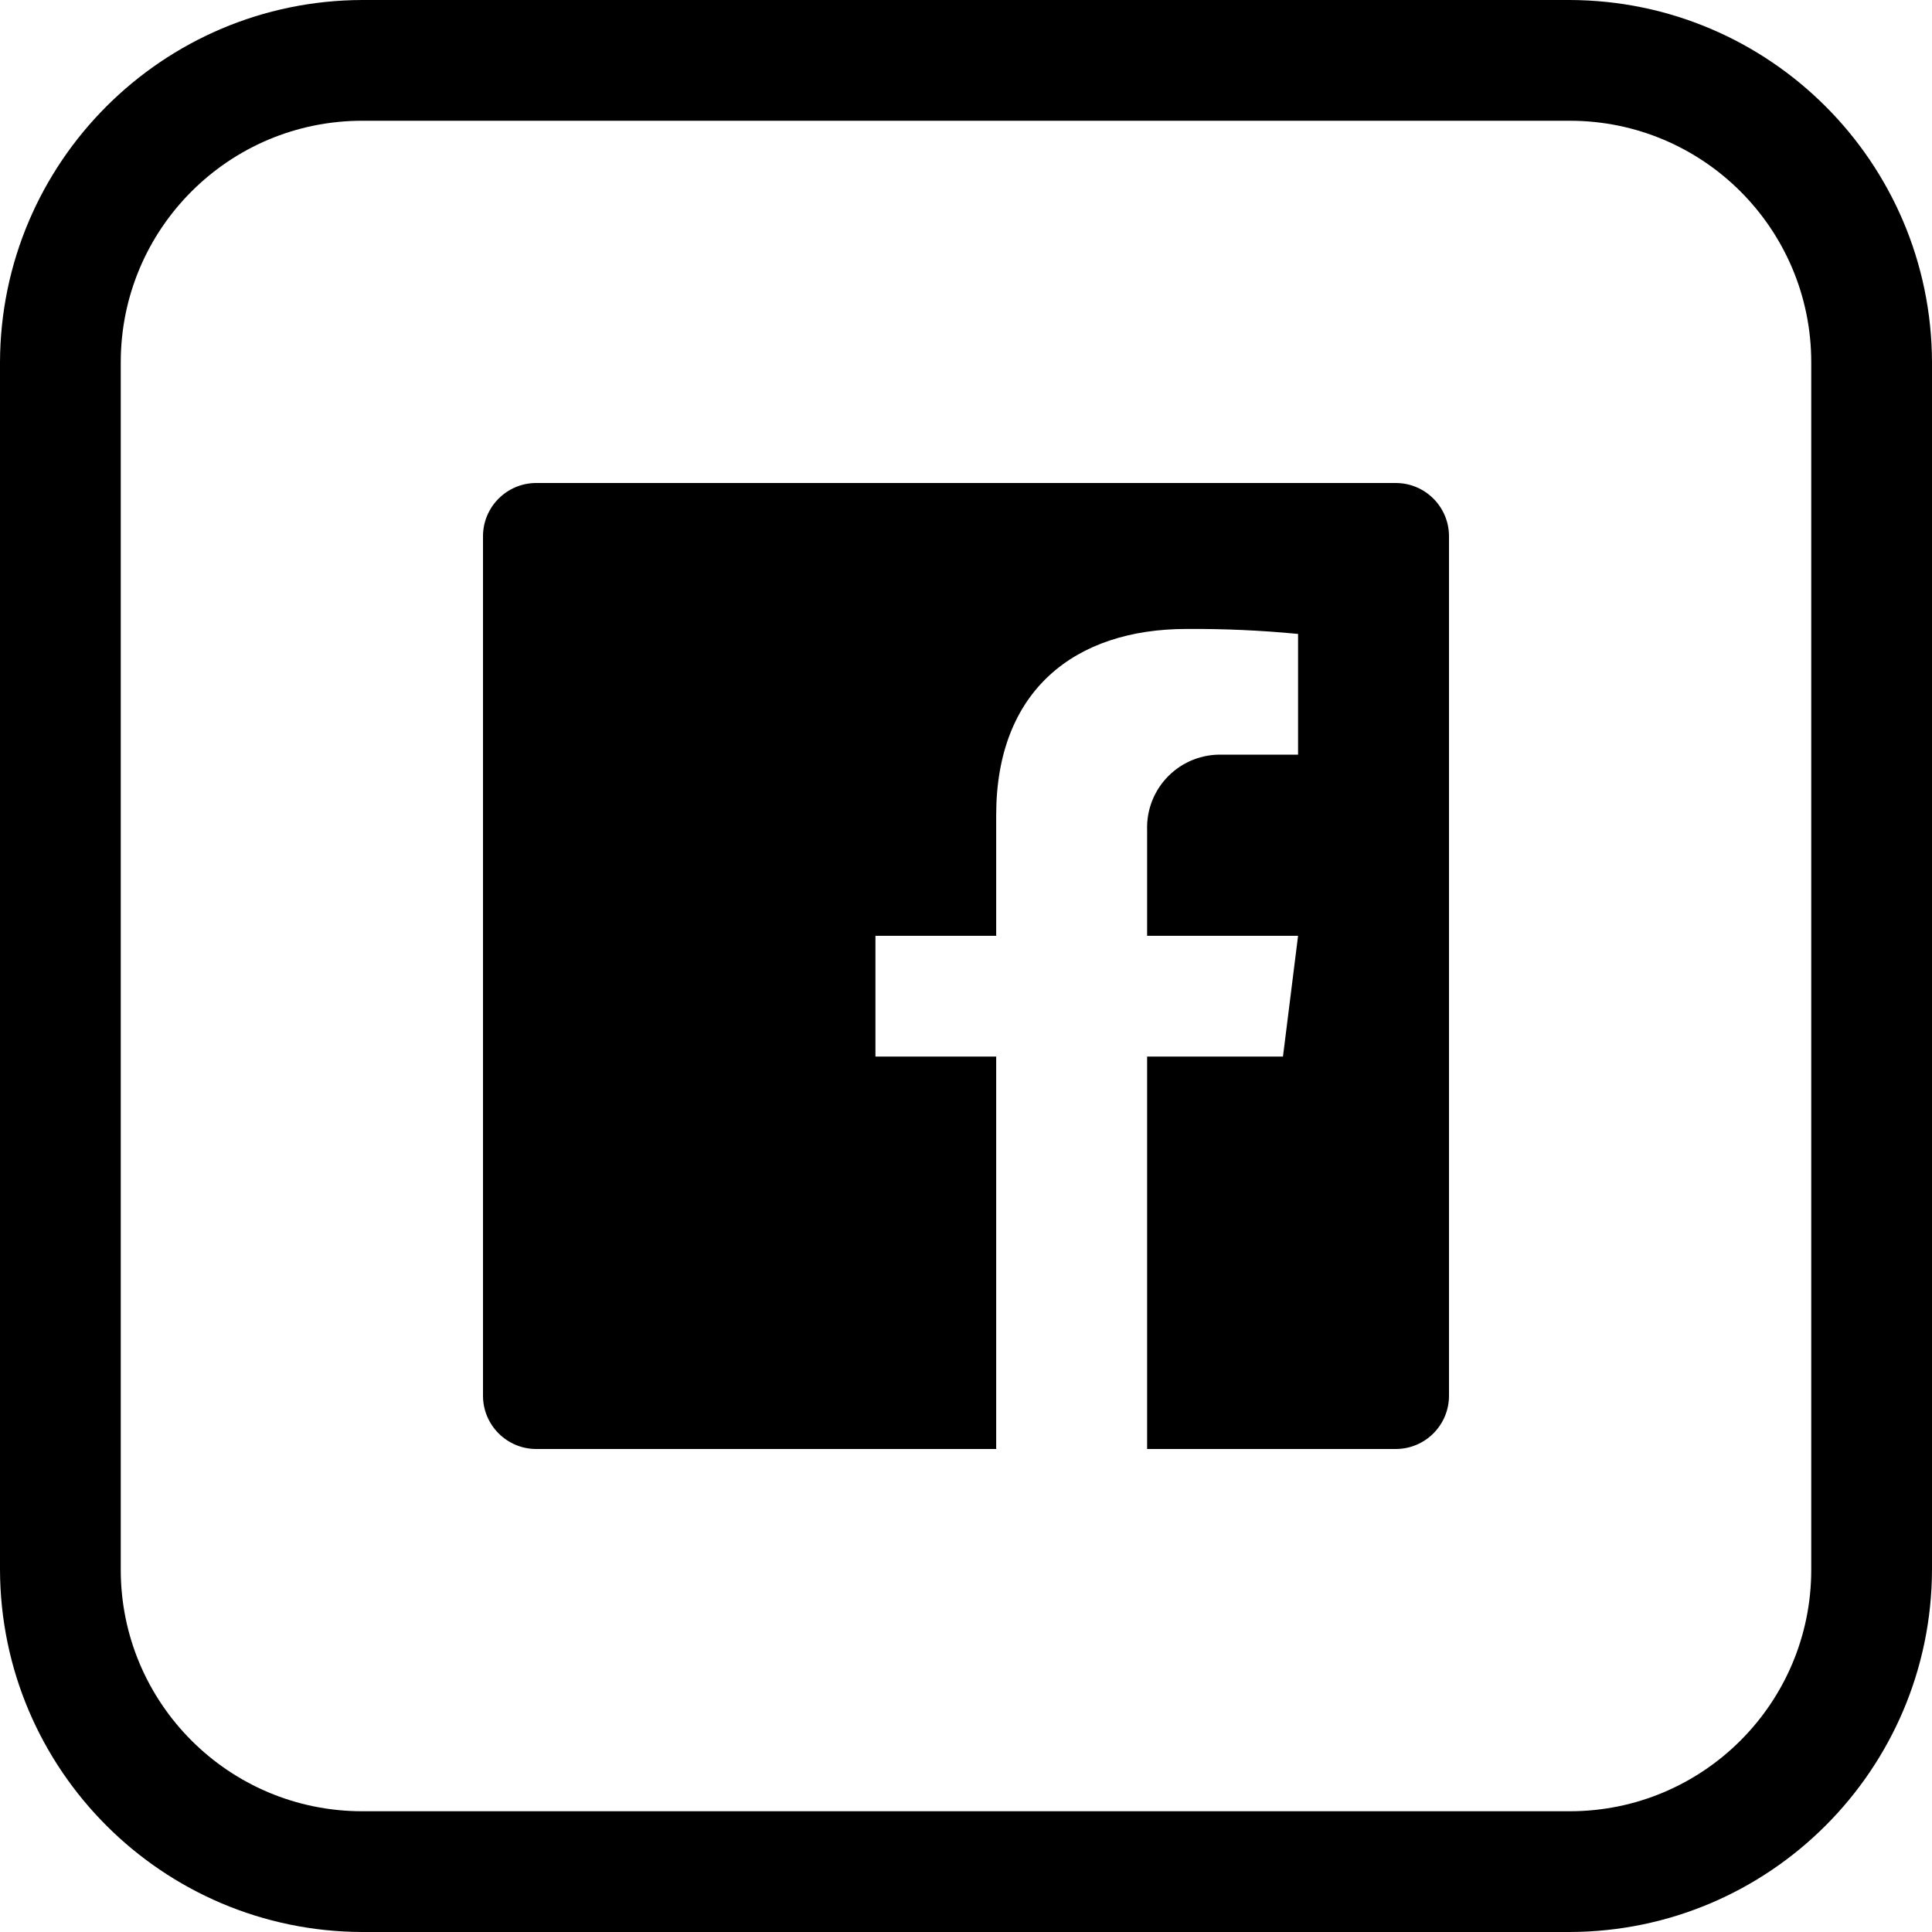
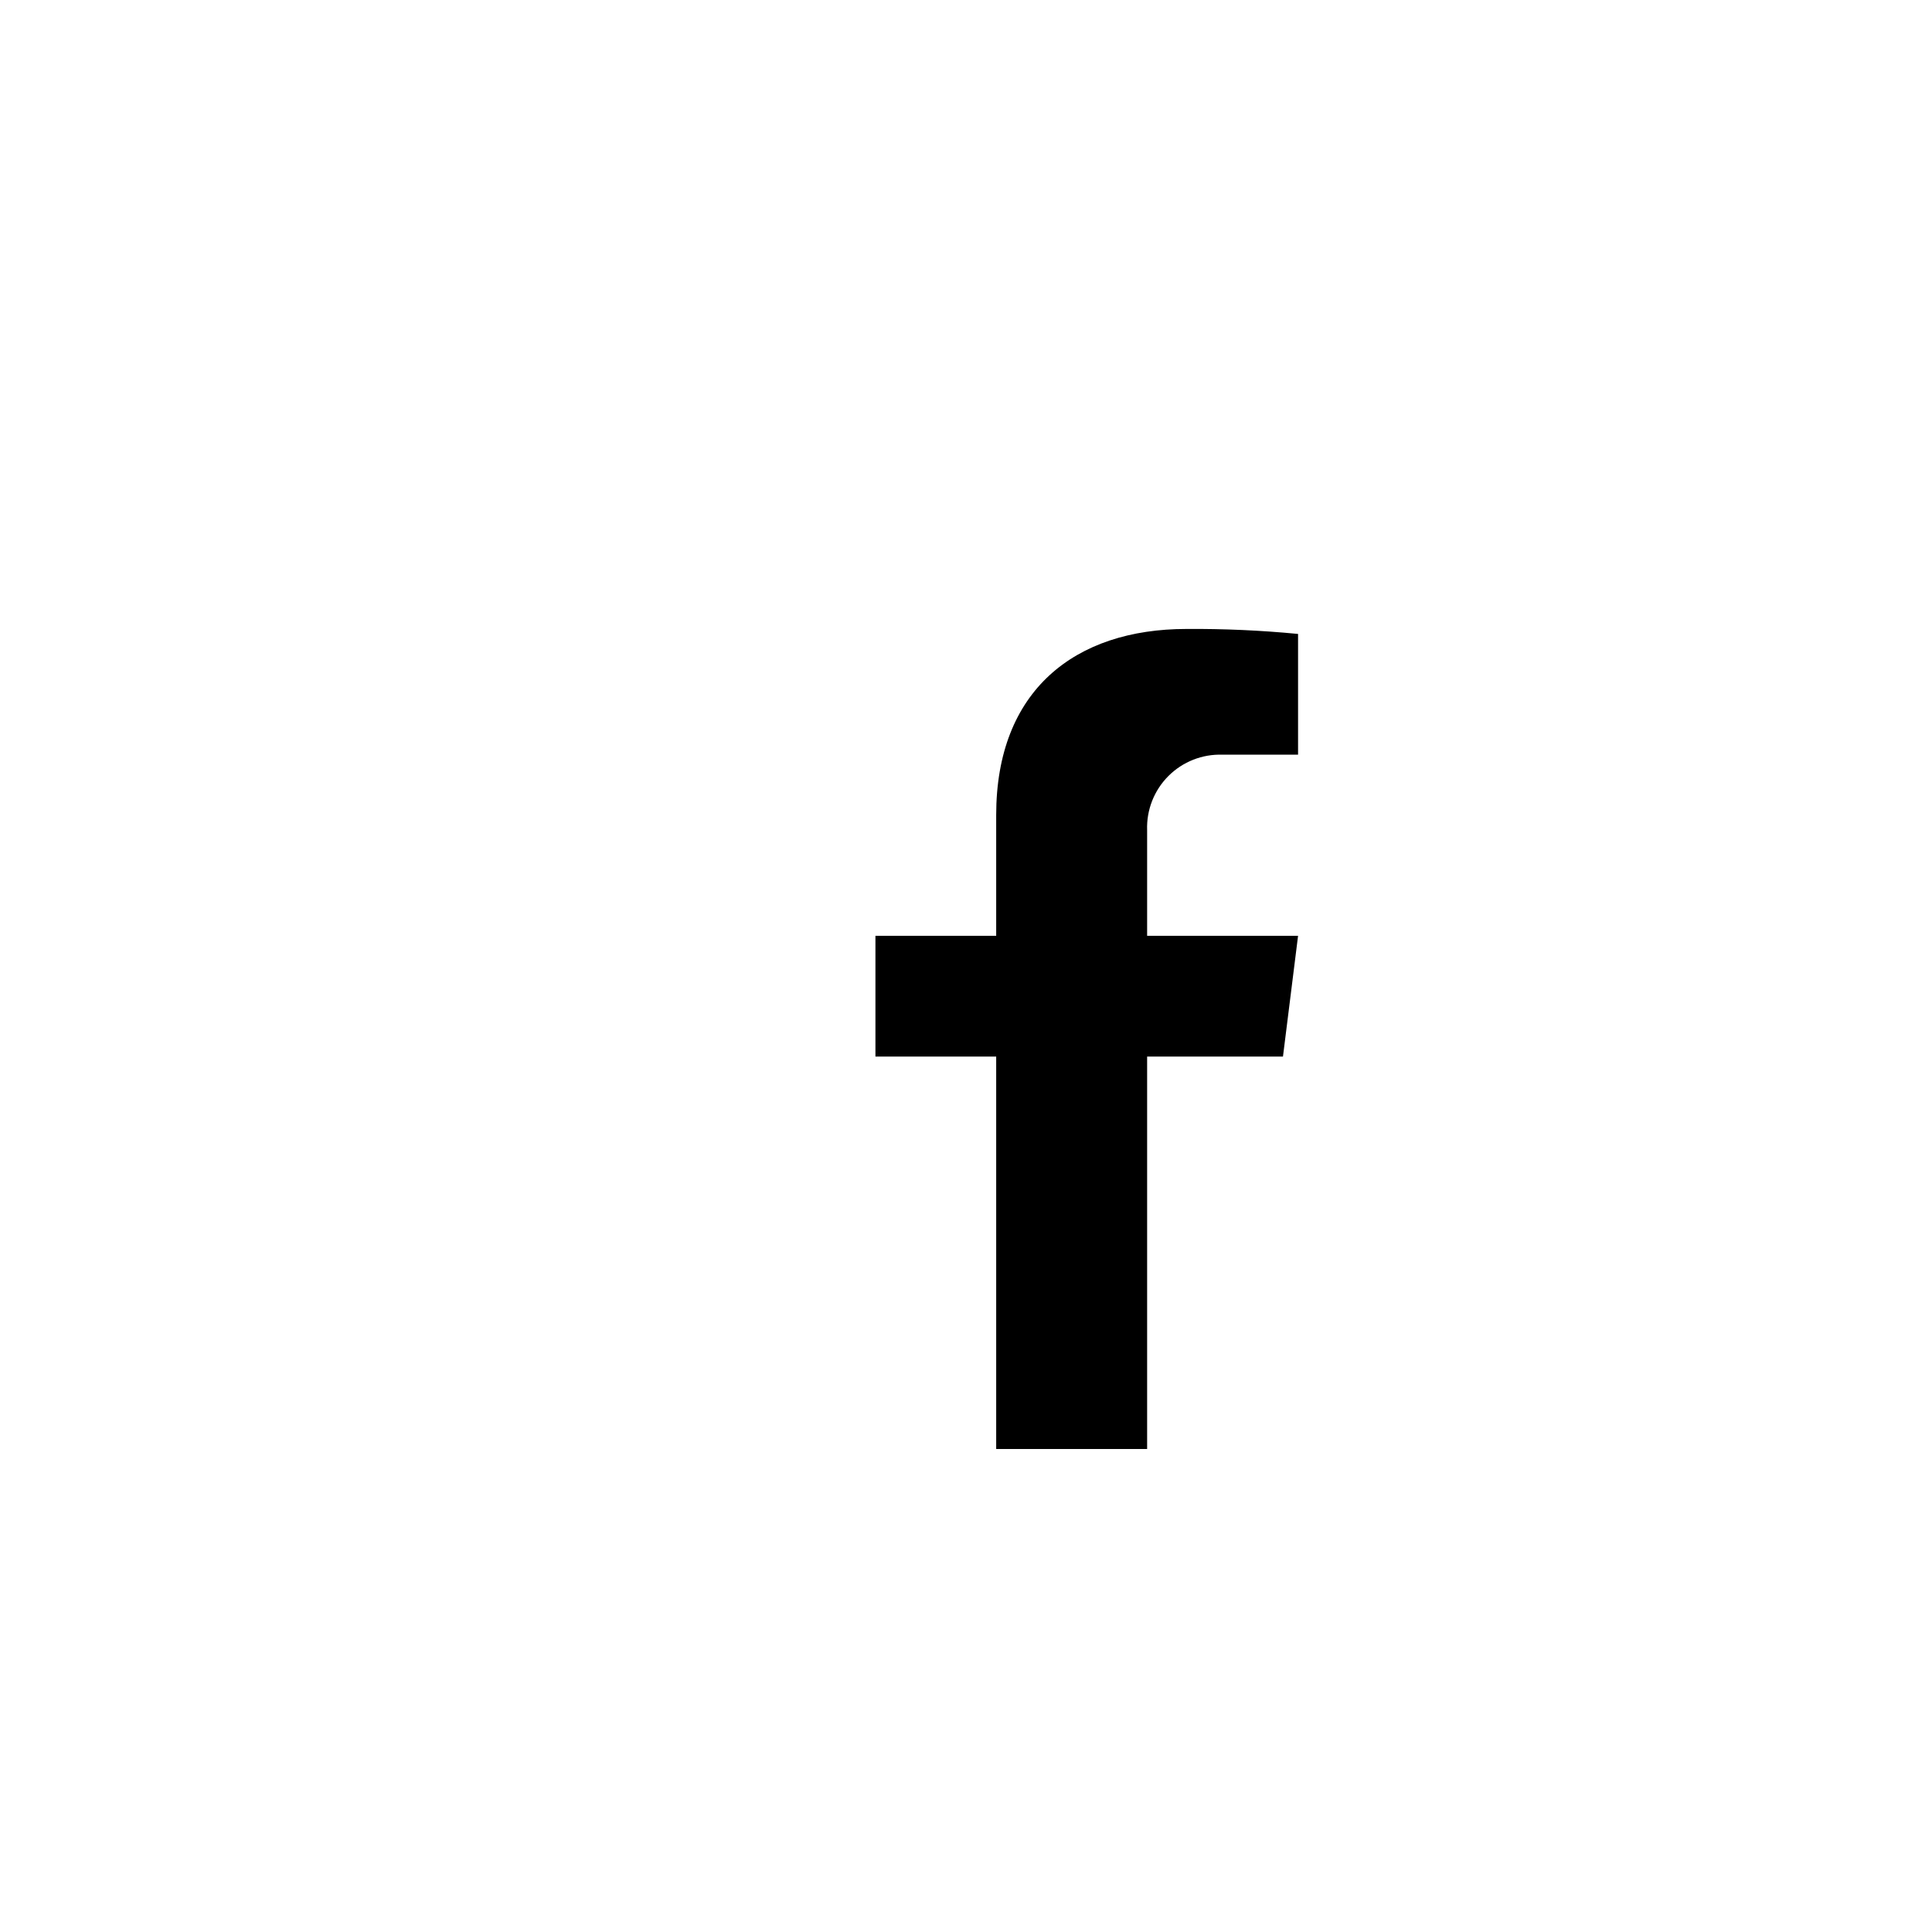
<svg xmlns="http://www.w3.org/2000/svg" id="Layer_1" viewBox="0 0 128 128" data-name="Layer 1">
-   <path d="m104 8a16 16 0 0 1 16 16v80a16 16 0 0 1 -16 16h-80a16 16 0 0 1 -16-16v-80a16 16 0 0 1 16-16zm0-8h-80a24.07 24.07 0 0 0 -24 24v80a24.07 24.07 0 0 0 24 24h80a24.07 24.07 0 0 0 24-24v-80a24.07 24.07 0 0 0 -24-24z" />
-   <path d="m92.47 32h-56.94a3.53 3.53 0 0 0 -3.53 3.53v56.94a3.53 3.53 0 0 0 3.53 3.53h30.47v-26h-8v-8h8v-8c0-8.27 5.23-12.33 12.61-12.33a71.64 71.64 0 0 1 7.39.33v8h-5a4.83 4.83 0 0 0 -5 5v7h10l-1 8h-9v26h16.47a3.53 3.53 0 0 0 3.53-3.53v-56.94a3.53 3.53 0 0 0 -3.53-3.53z" />
+   <path d="m66 96v-26h-8v-8h8v-8c0-8.27 5.23-12.33 12.61-12.33a71.64 71.64 0 0 1 7.39.33v8h-5a4.83 4.83 0 0 0 -5 5v7h10l-1 8h-9v26z" />
</svg>
